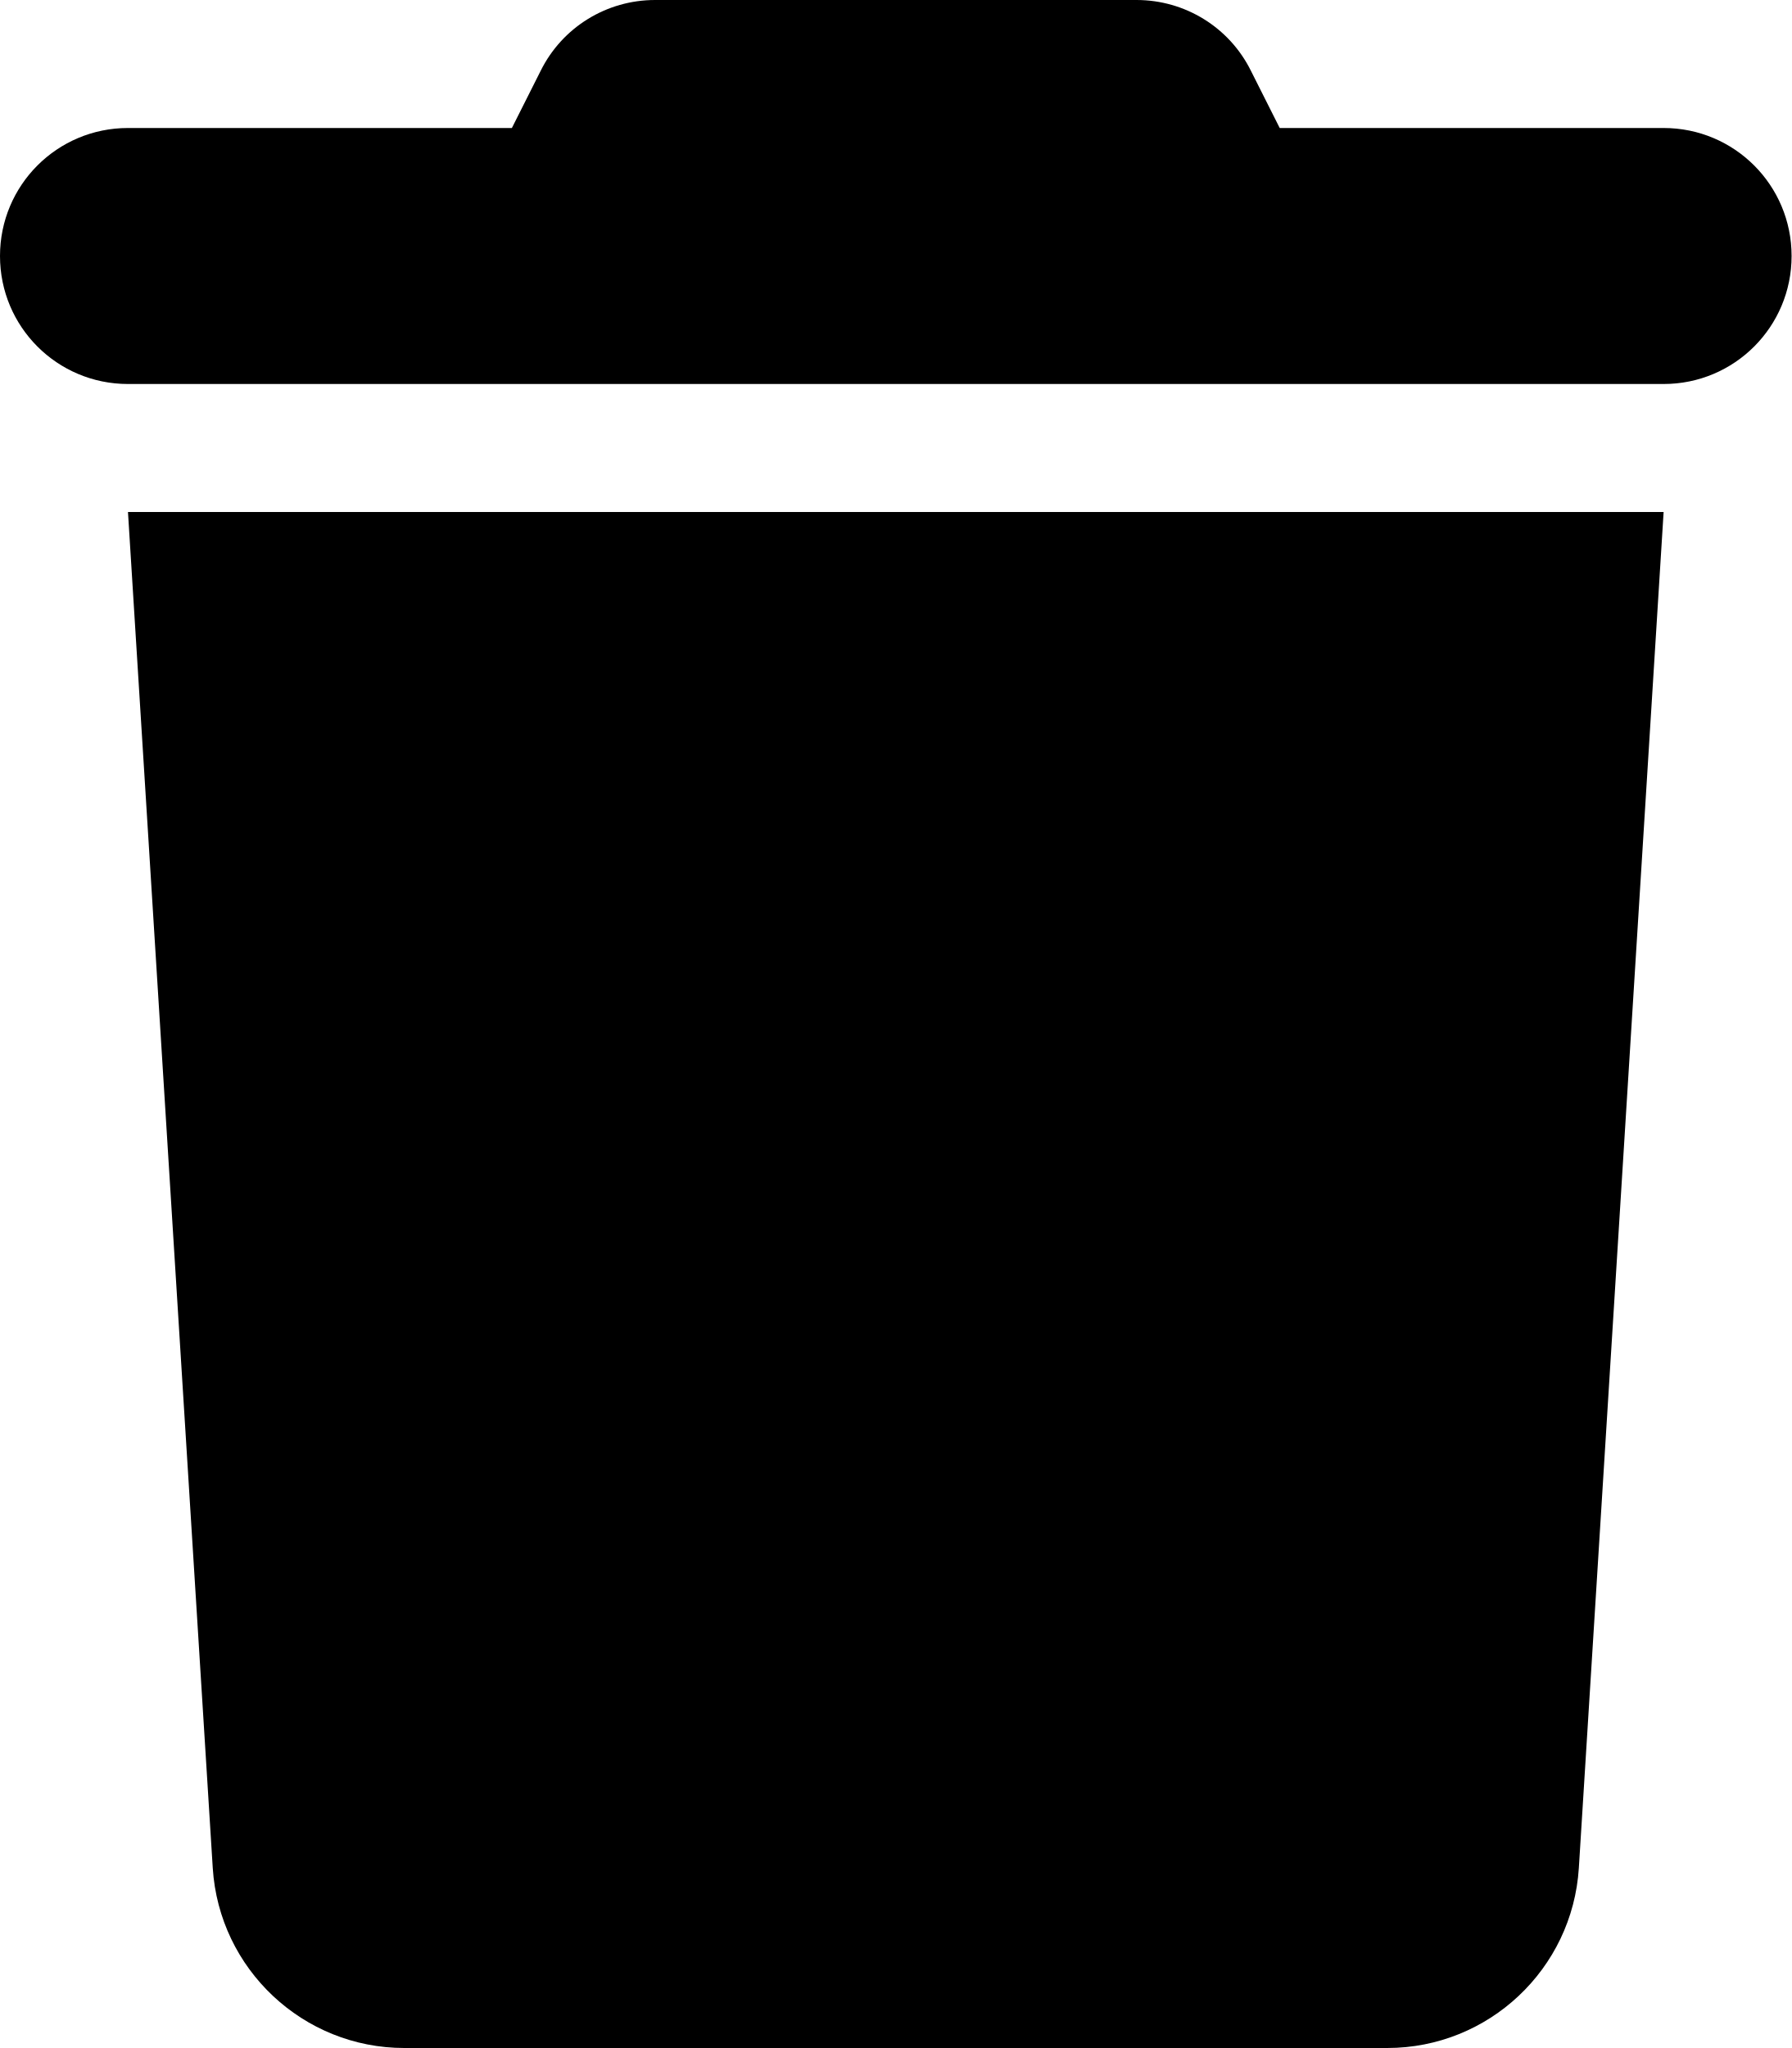
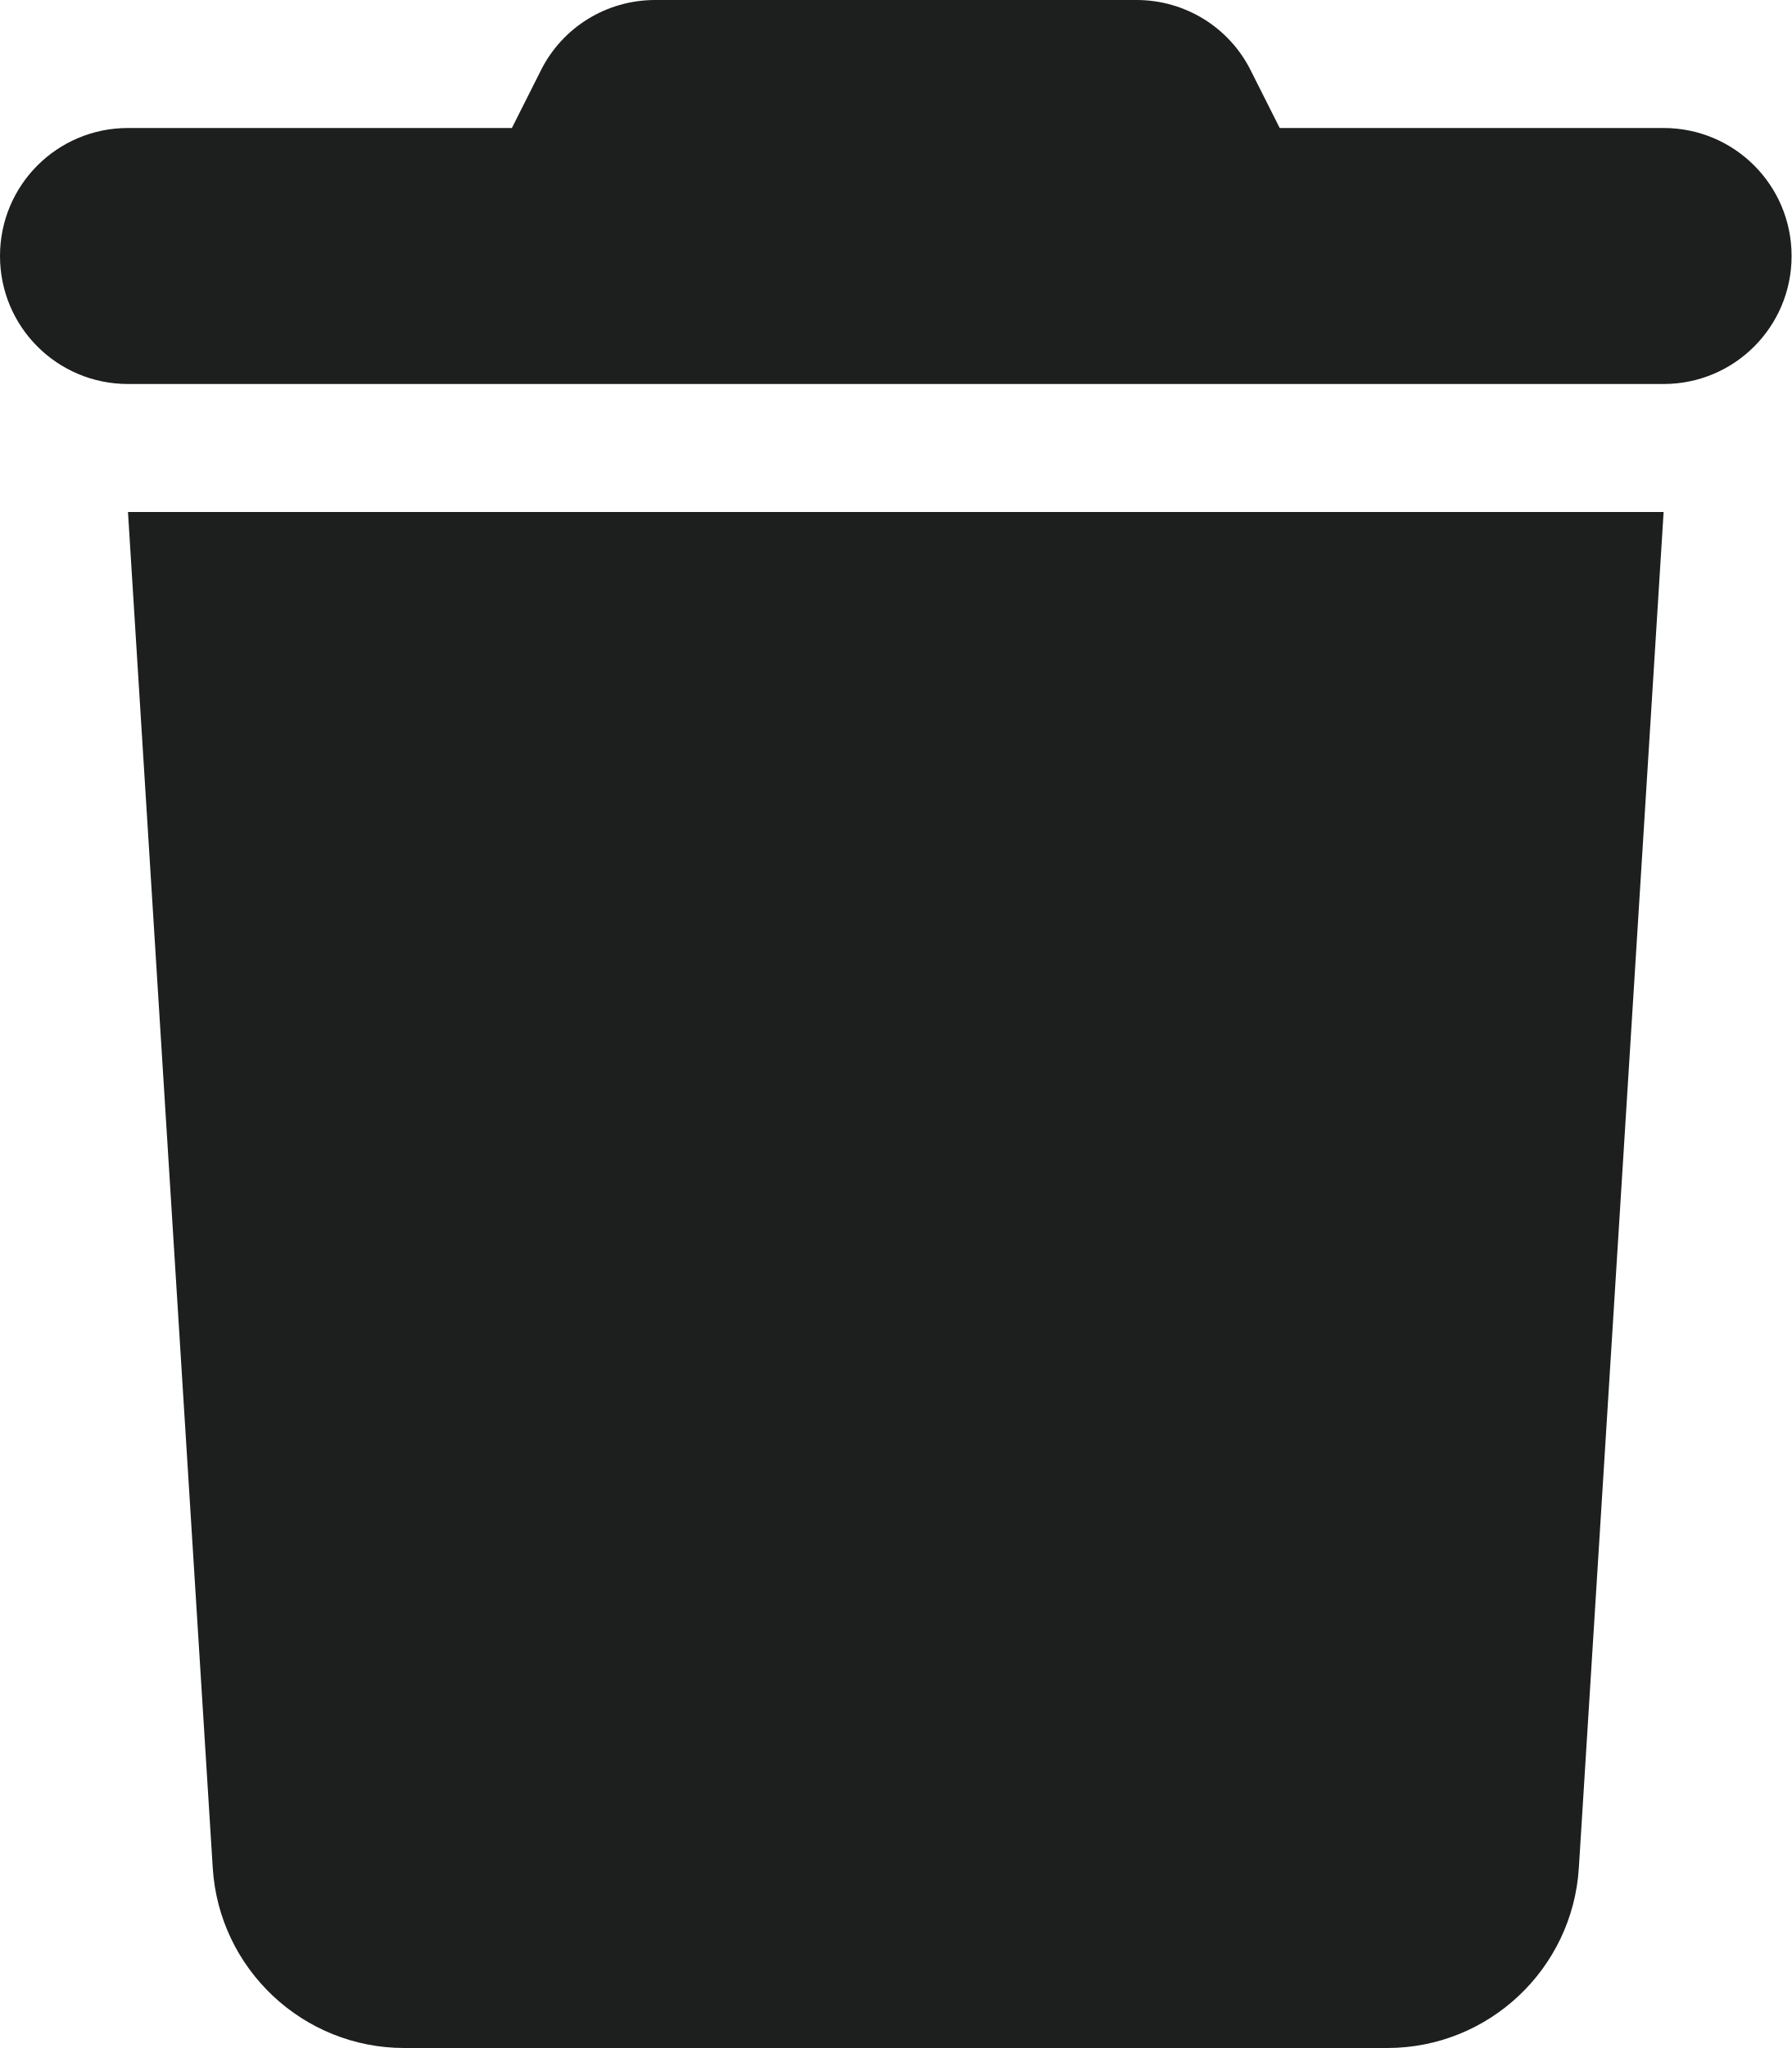
- <svg xmlns="http://www.w3.org/2000/svg" viewBox="0 0 448 512" fill="currentColor">
+ <svg xmlns="http://www.w3.org/2000/svg" viewBox="0 0 448 512" fill="#1d1e1e">
  <path d="M135.2 17.7L128 32 32 32C14.3 32 0 46.3 0 64S14.3 96 32 96l384 0c17.7 0 32-14.3 32-32s-14.3-32-32-32l-96 0-7.2-14.3C307.4 6.8 296.3 0 284.2 0L163.8 0c-12.1 0-23.2 6.8-28.6 17.7zM416 128L32 128 53.2 467c1.6 25.3 22.6 45 47.9 45l245.8 0c25.3 0 46.3-19.7 47.9-45L416 128z" />
</svg>
